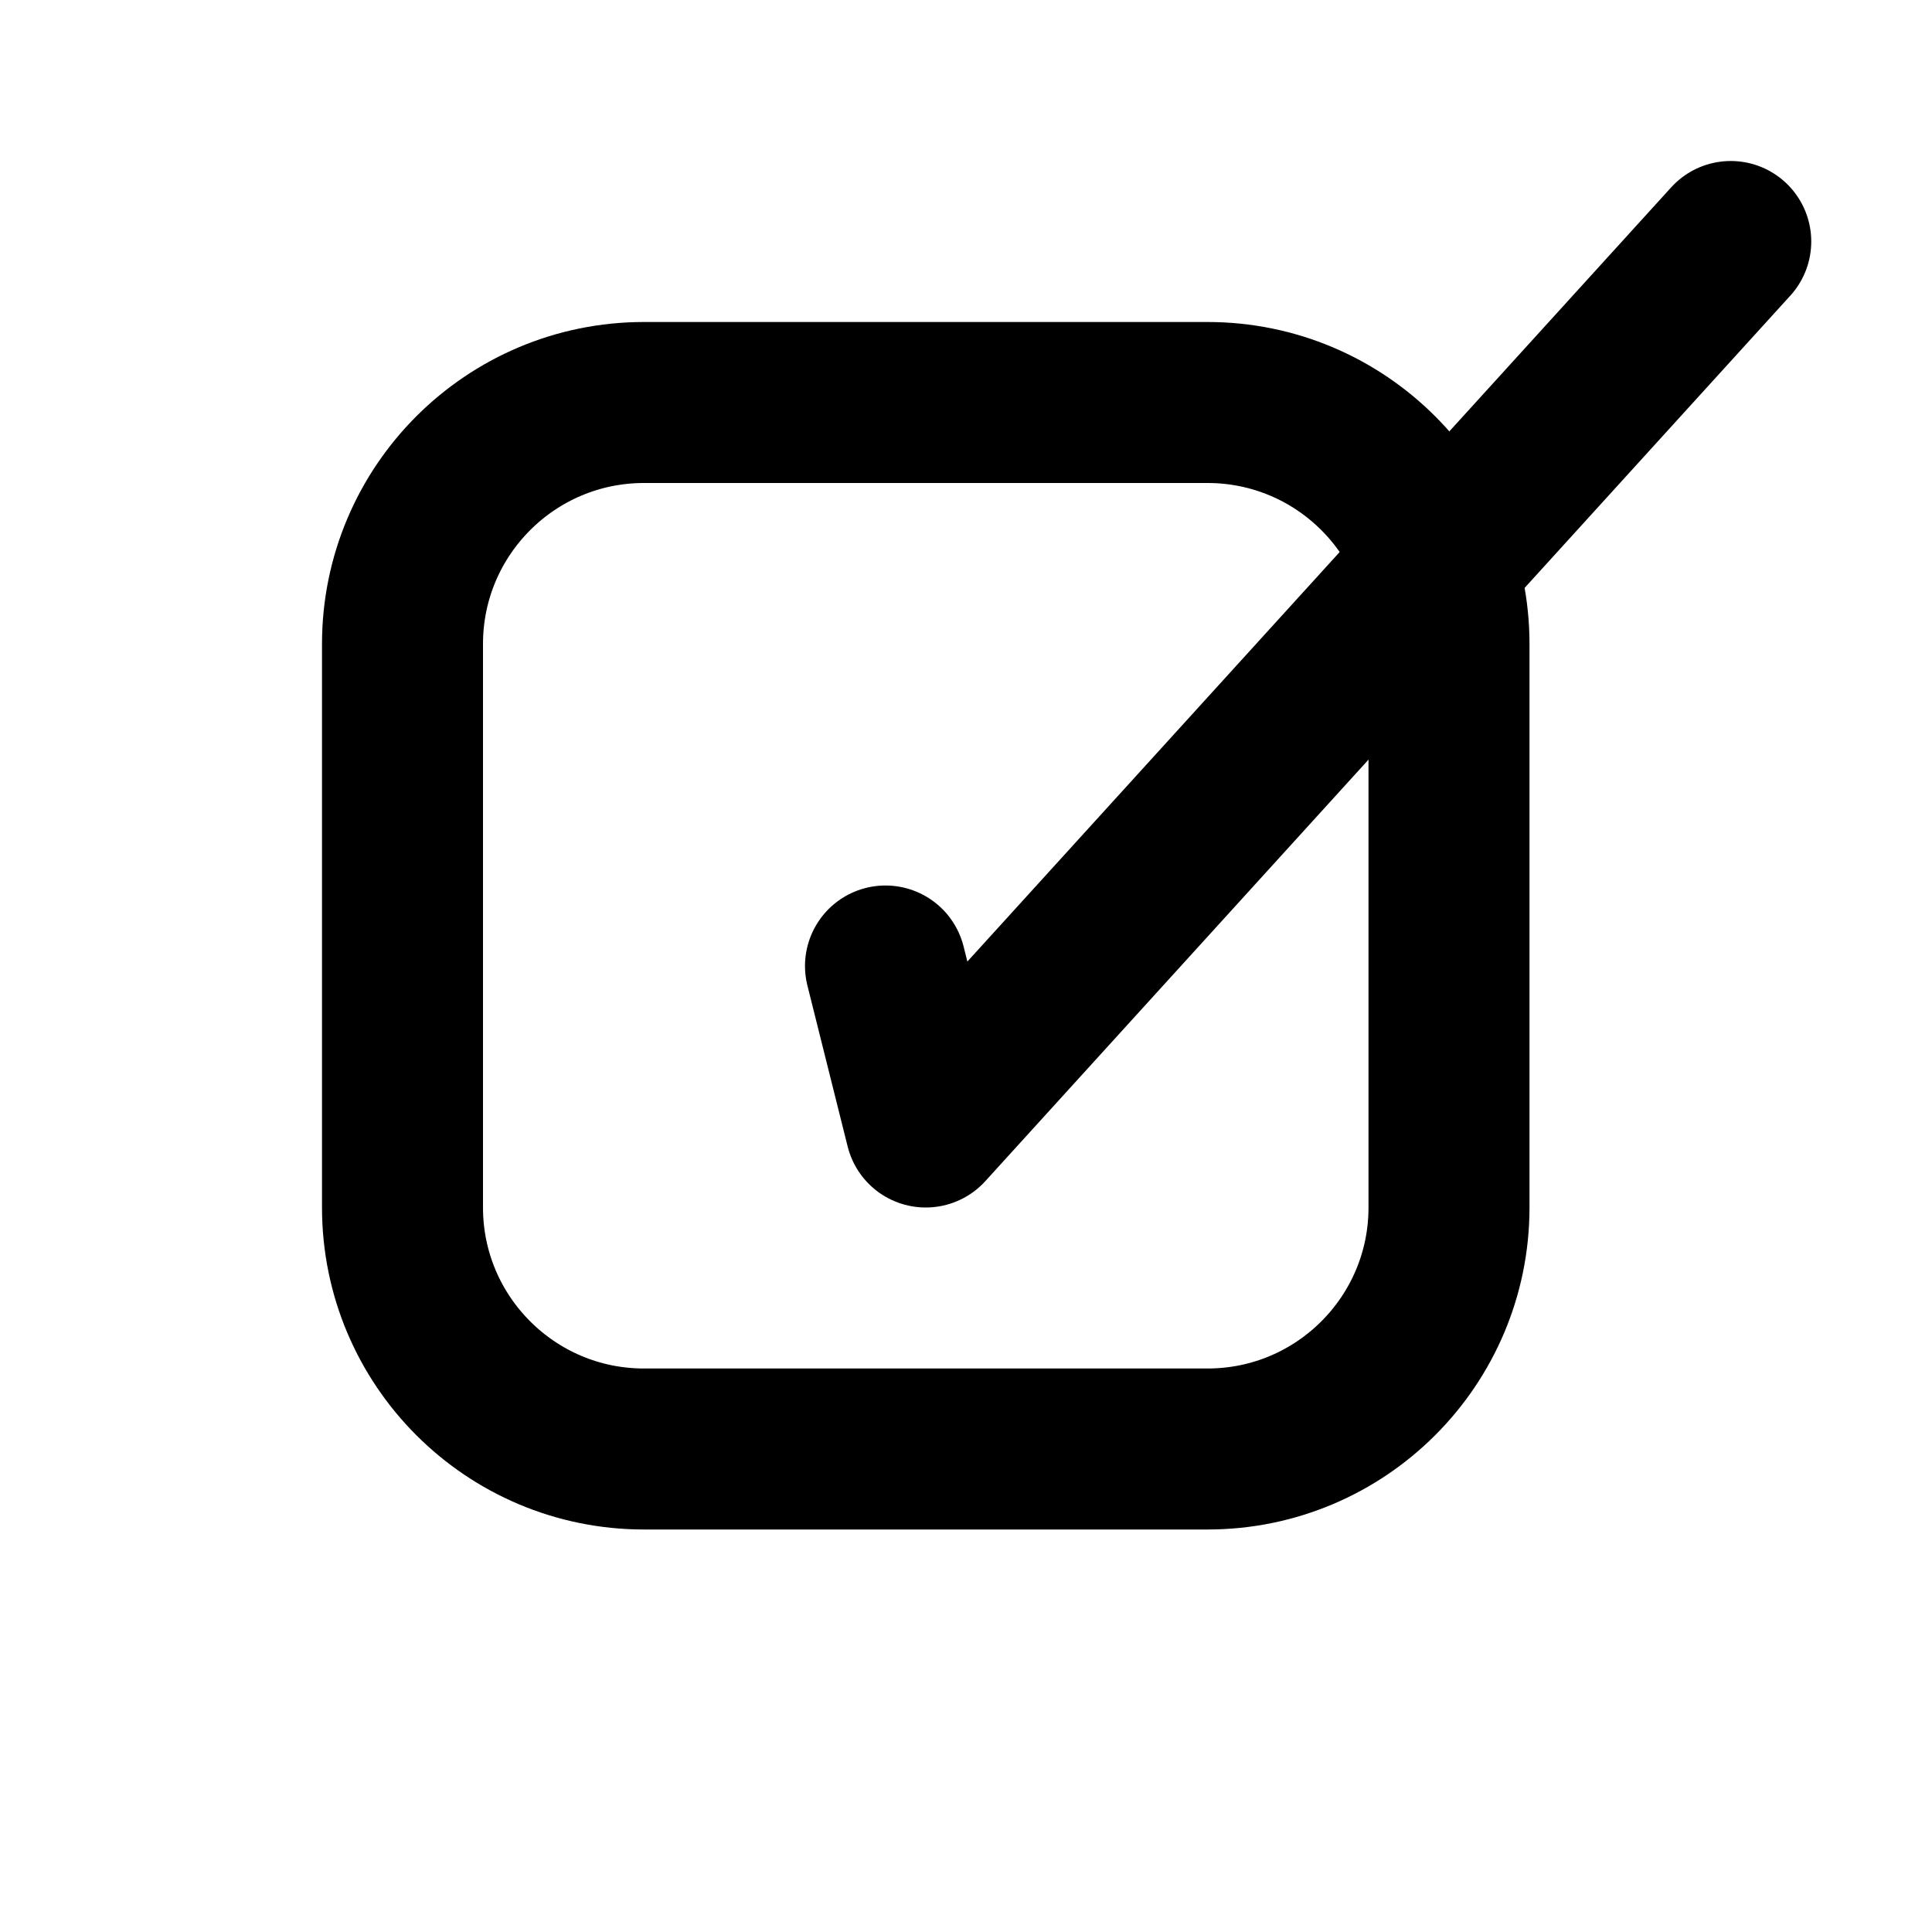
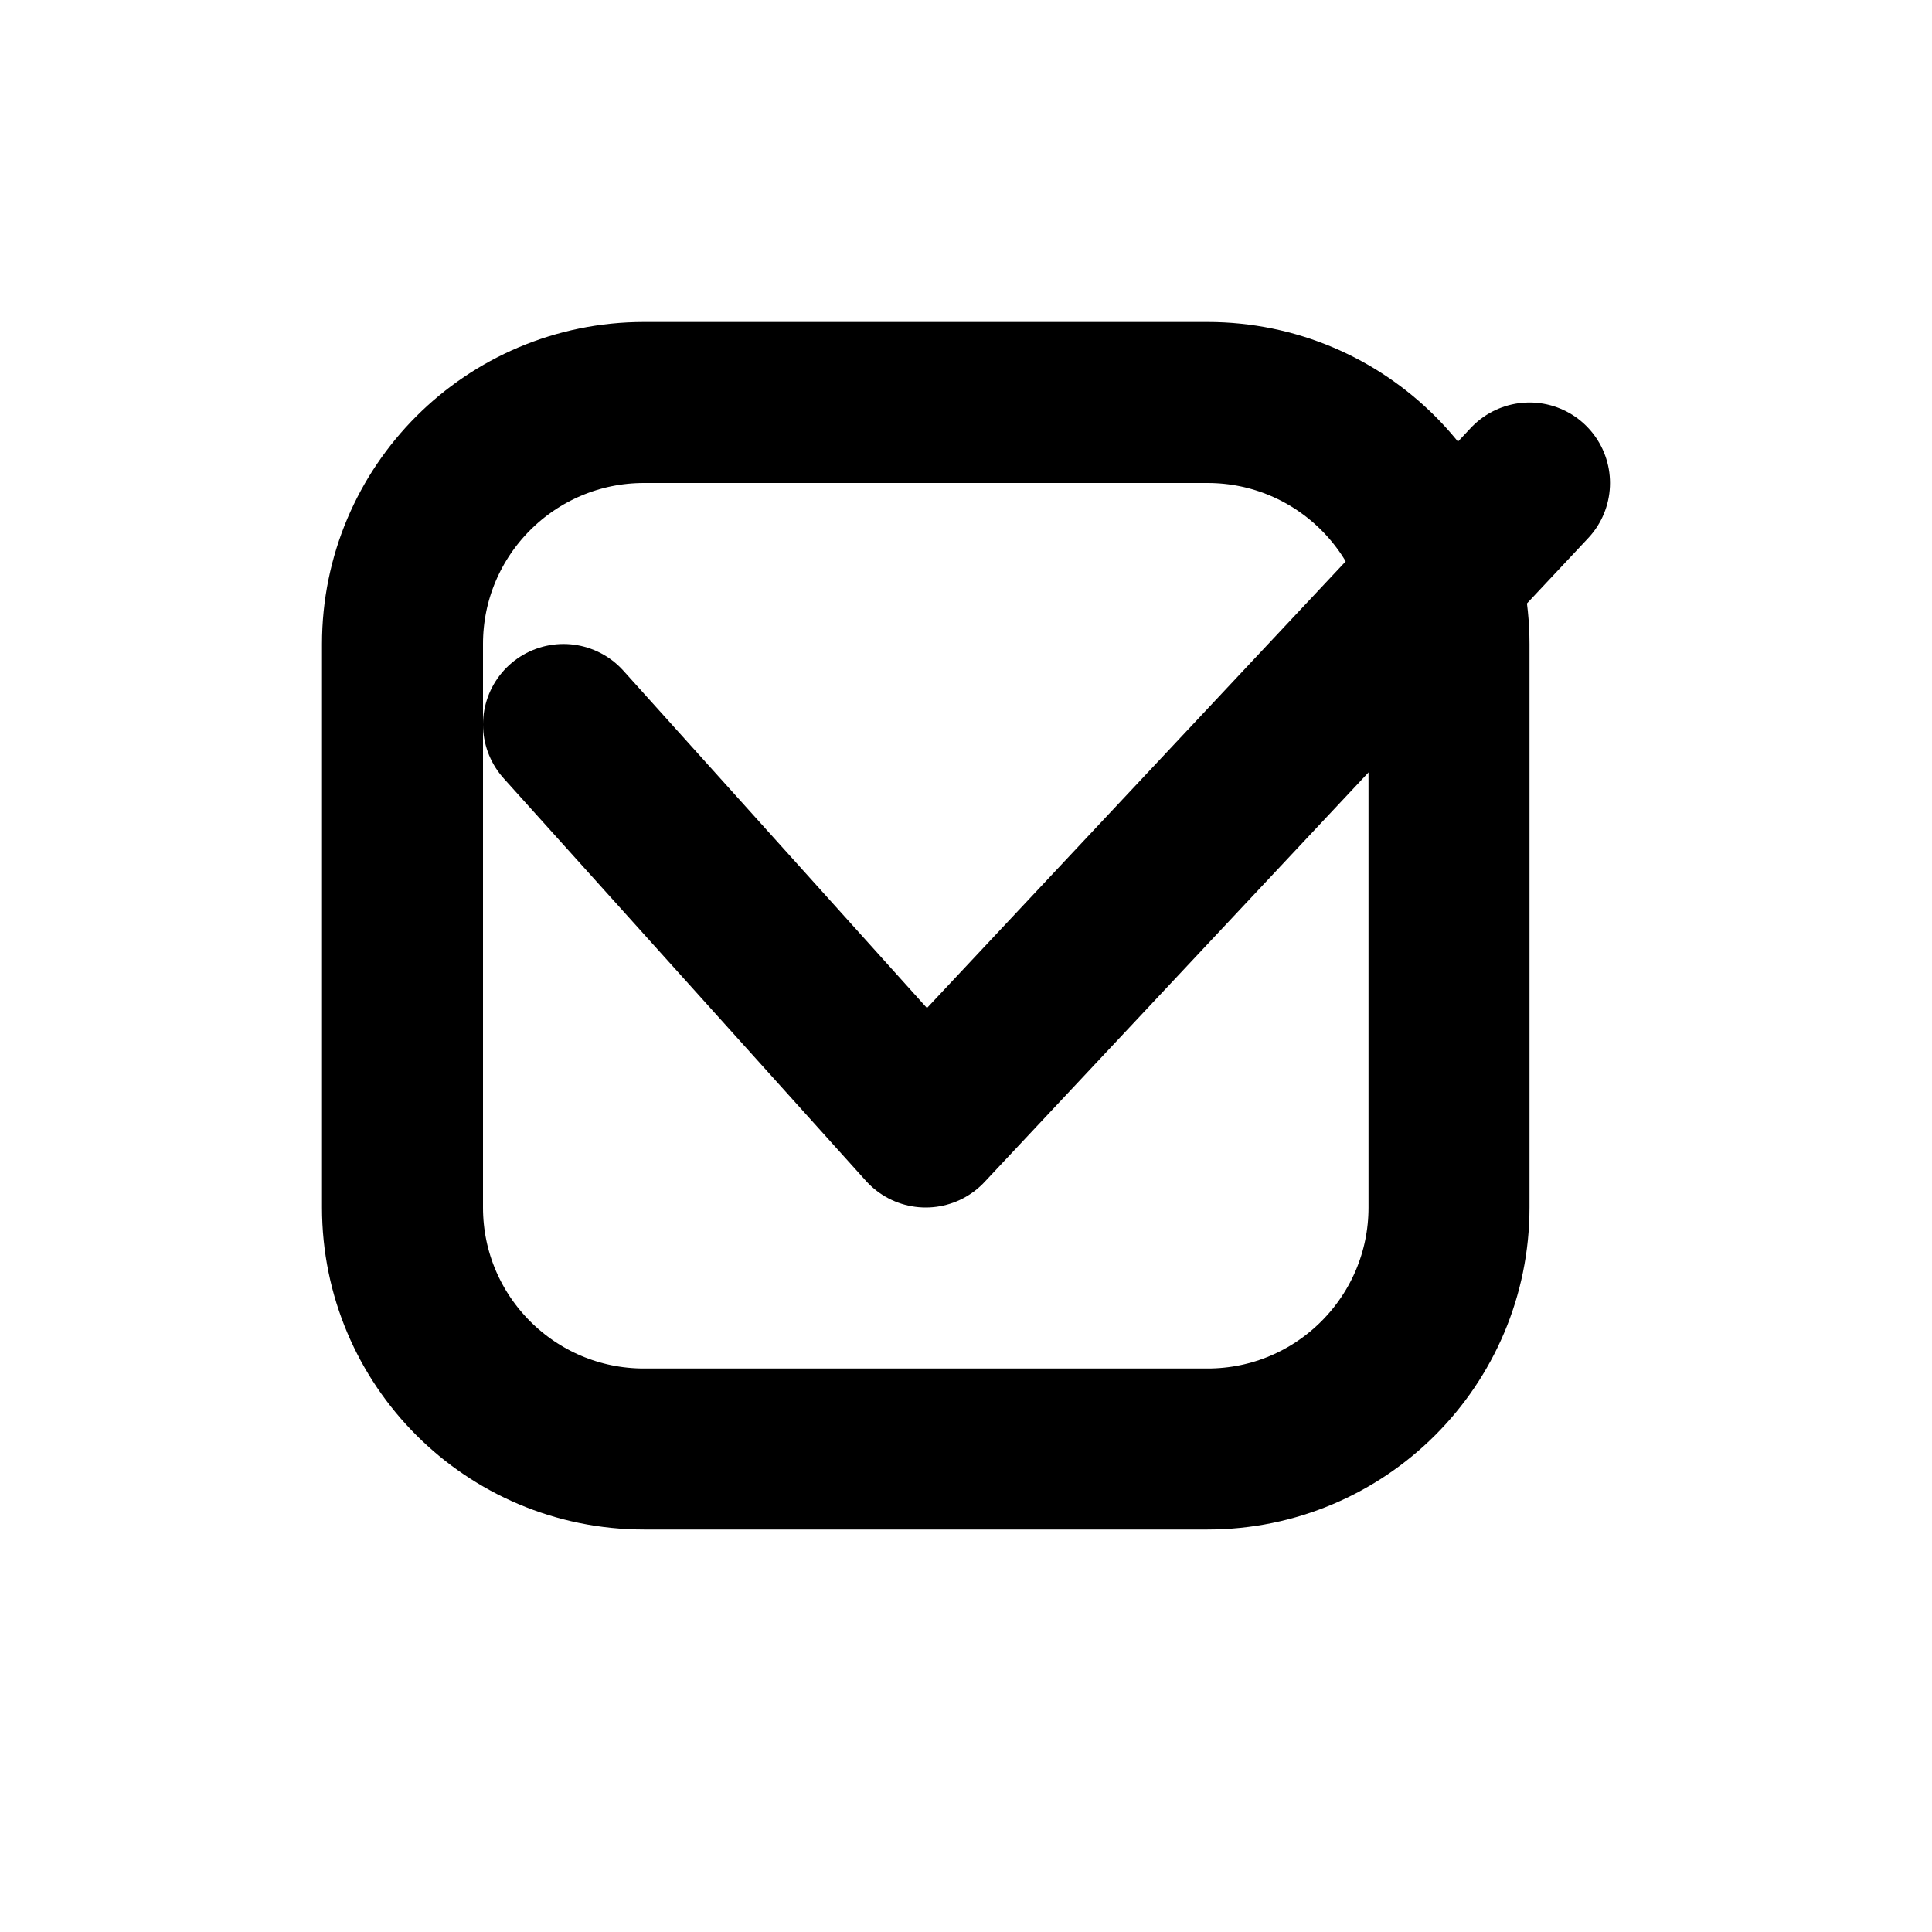
<svg xmlns="http://www.w3.org/2000/svg" viewBox="0 0 24 24" fill="none" stroke="currentColor" stroke-width="2" stroke-linecap="round" stroke-linejoin="round">
  <rect x="5" y="5" width="13" height="13" rx="3" />
-   <path d="M11,12l0.5,2l10,-11" />
+   <path d="M7,9l4.5,5l7.5,-8" />
</svg>
